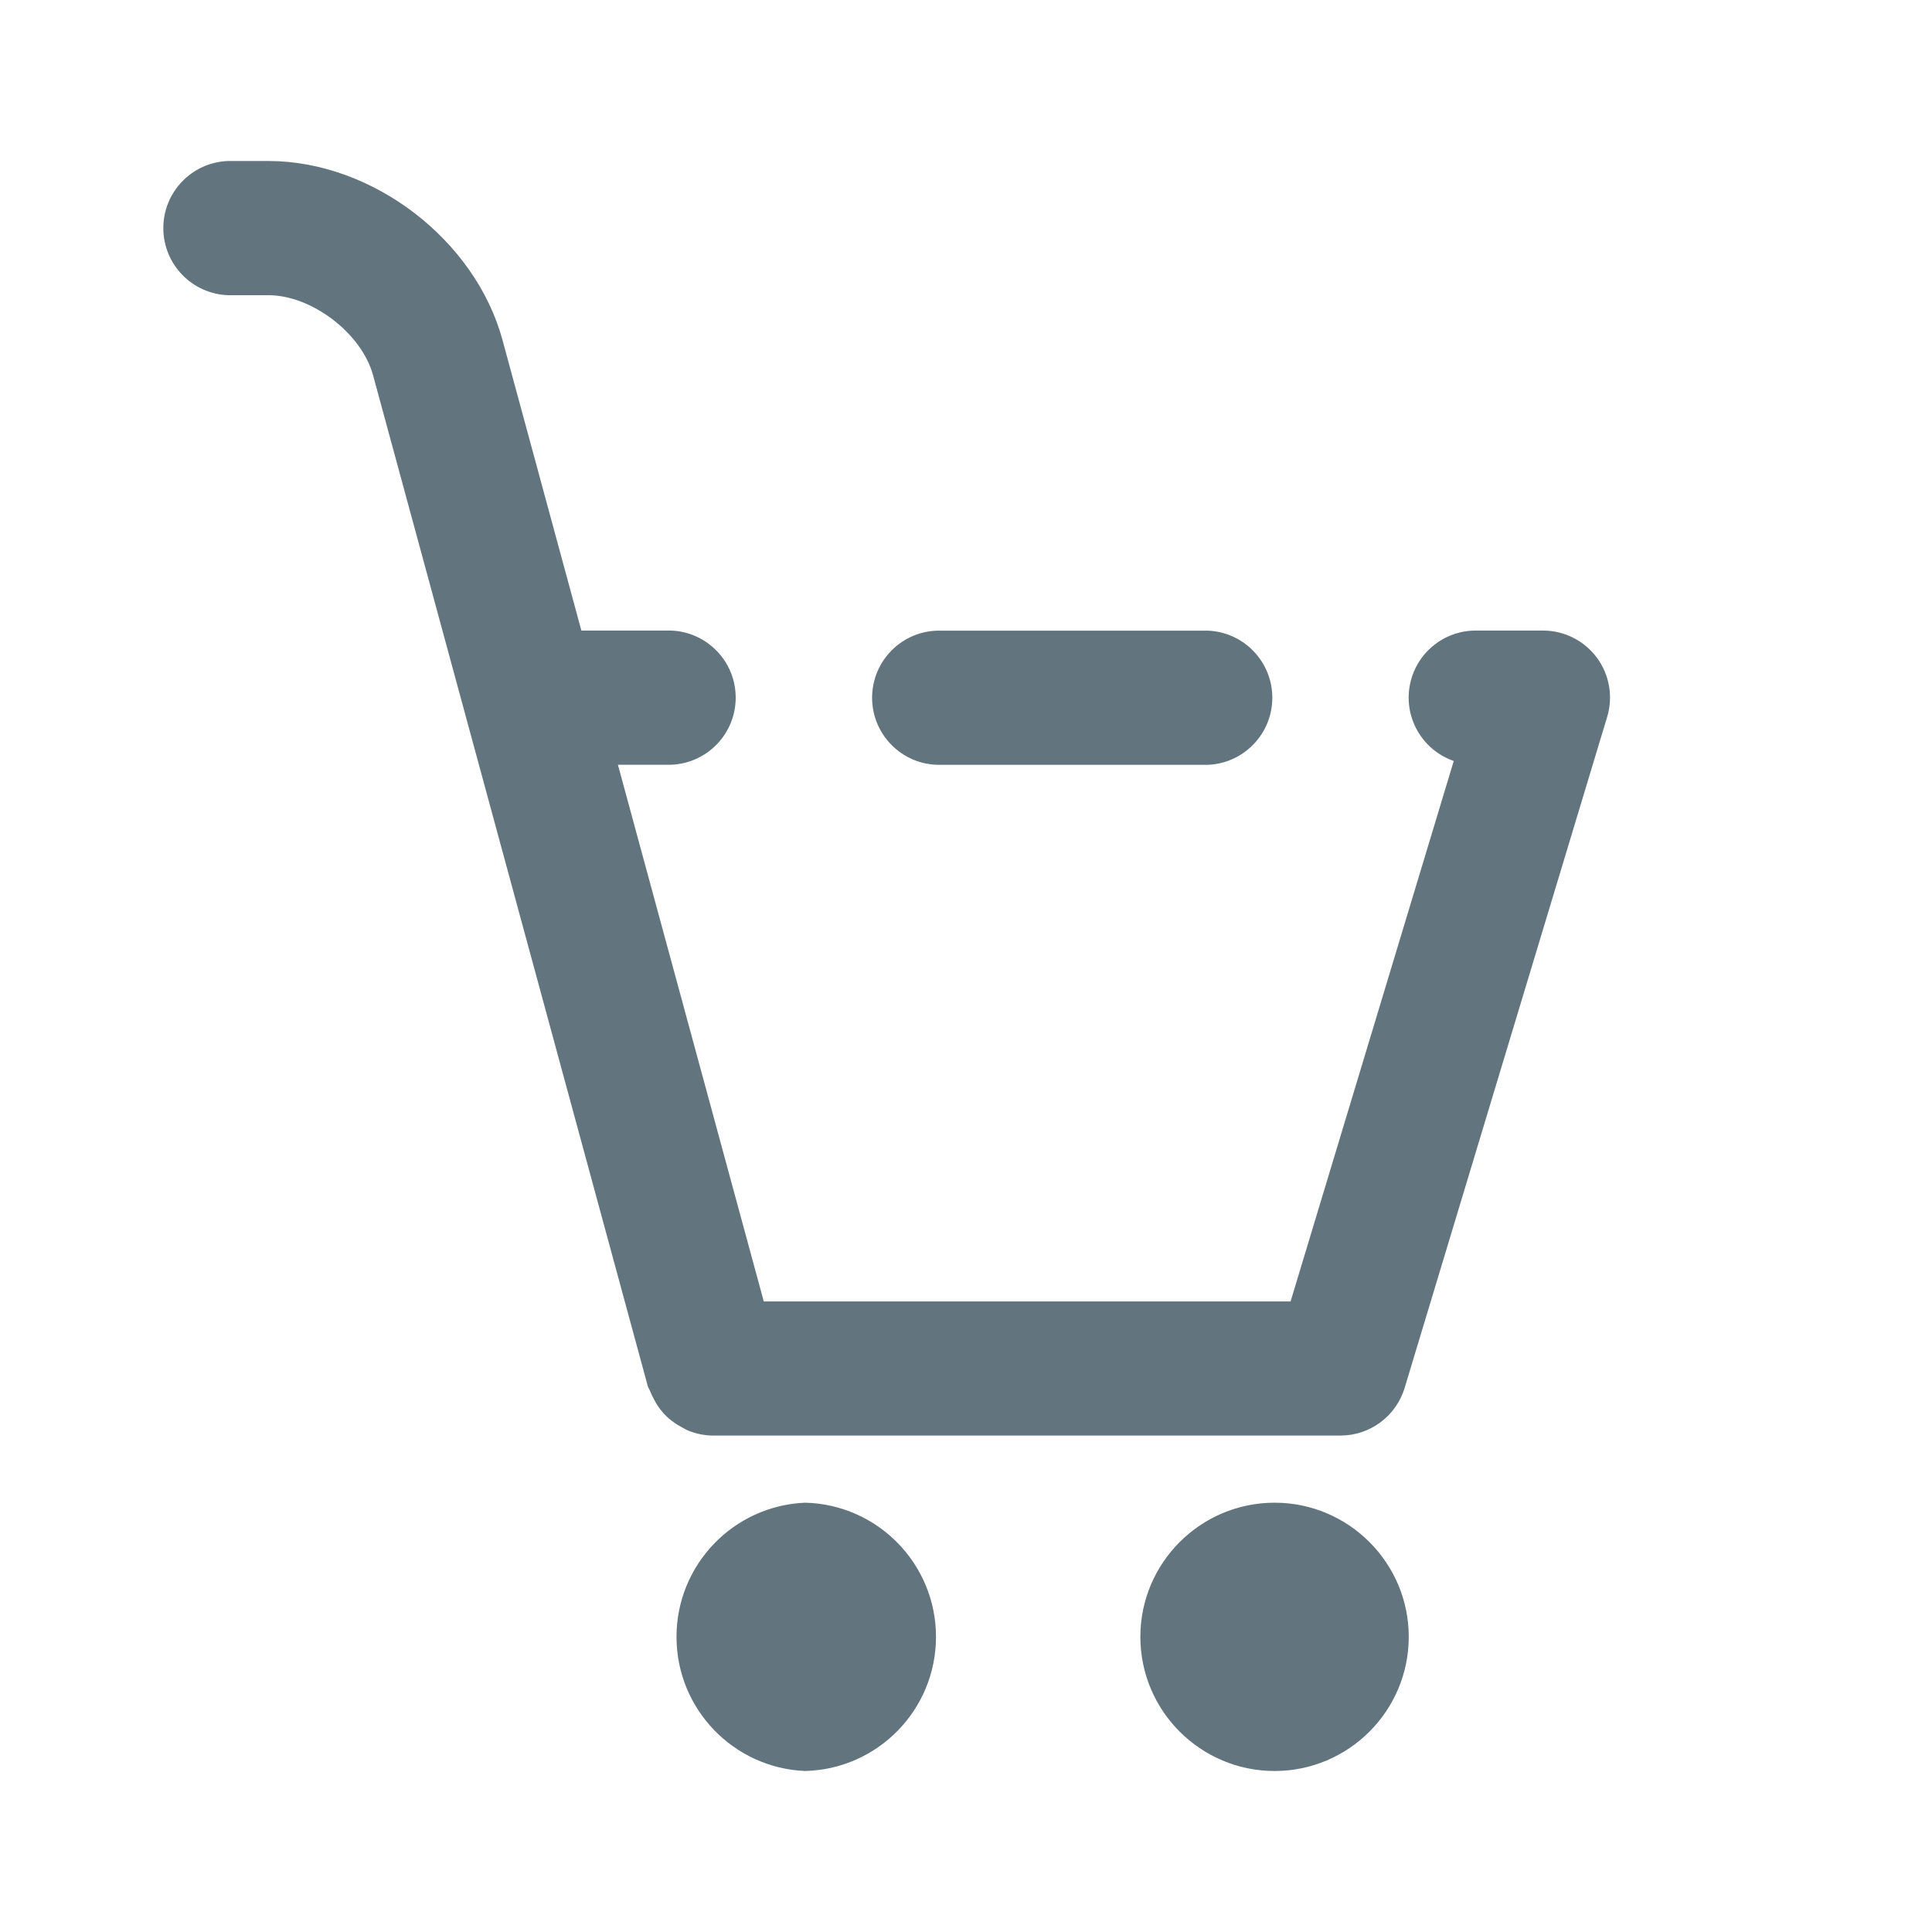
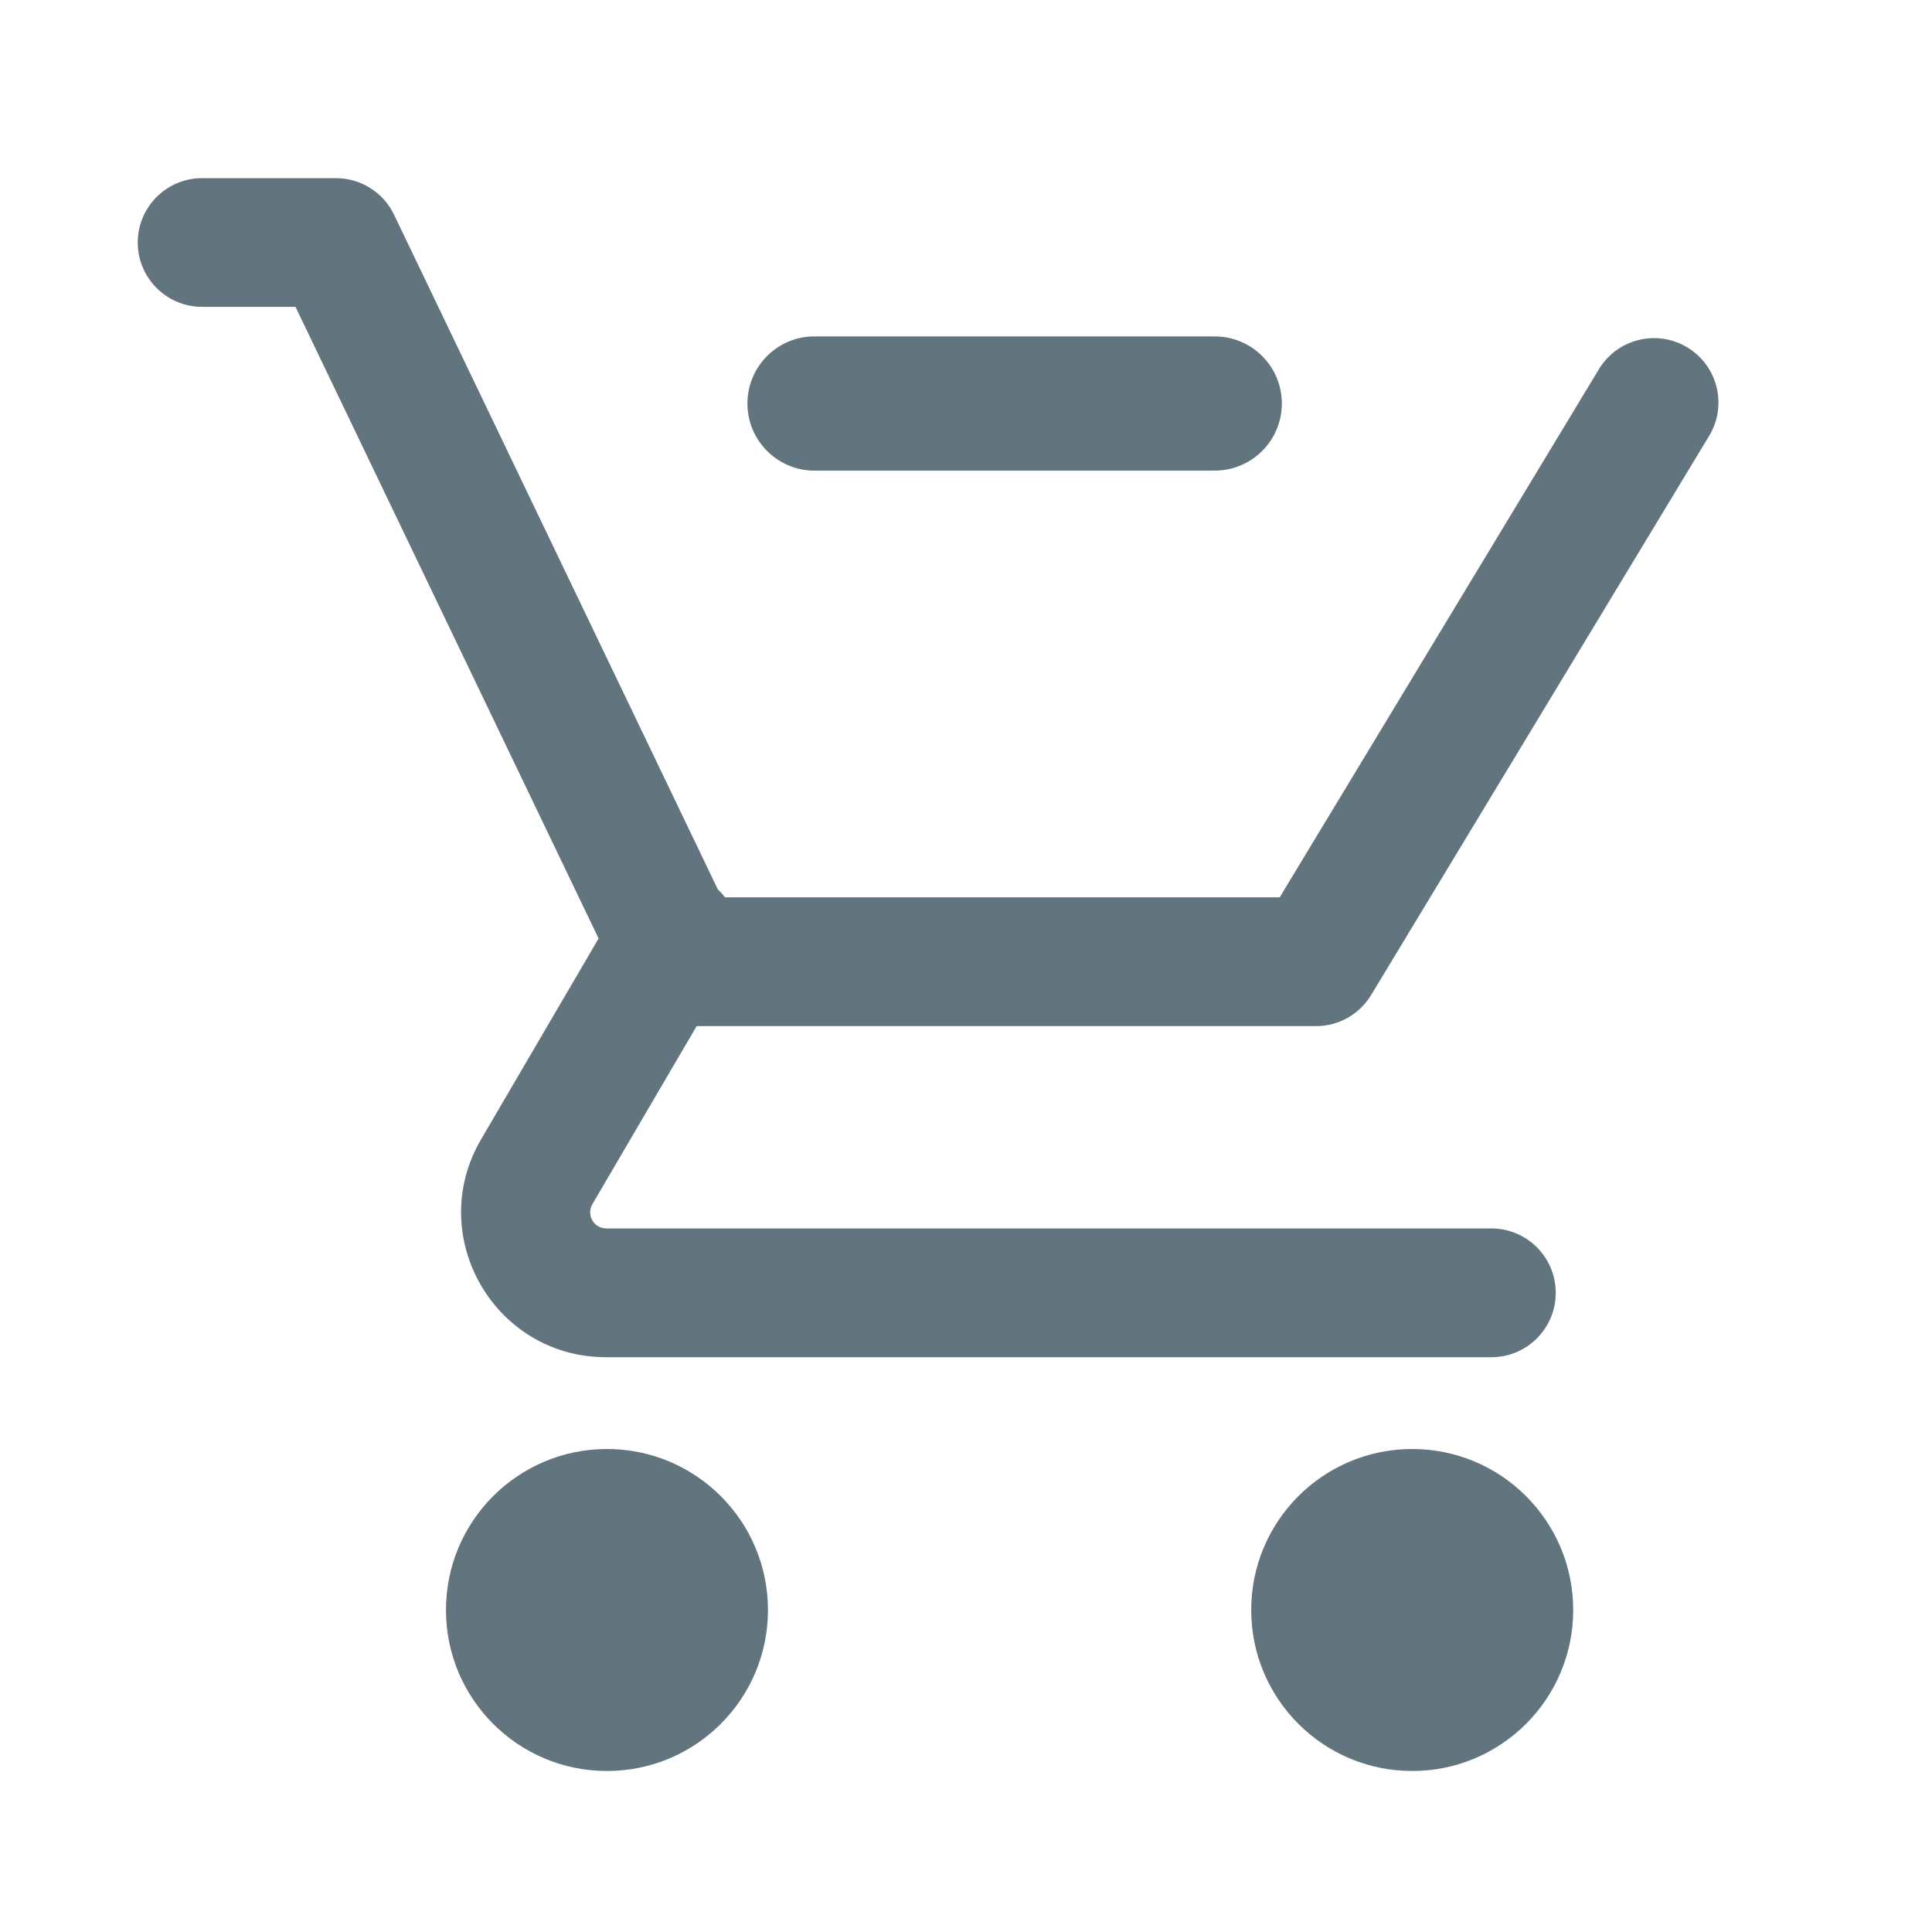
<svg xmlns="http://www.w3.org/2000/svg" fill="none" viewBox="0 0 24 24">
-   <path fill="#62757E" fill-rule="evenodd" d="m19.964 8.908-2.515 8.333a.833.833 0 0 1-.799.592H8.852a.815.815 0 0 1-.298-.06c-.032-.012-.059-.03-.089-.046a.848.848 0 0 1-.161-.11.798.798 0 0 1-.18-.234.698.698 0 0 1-.05-.107c-.008-.02-.021-.036-.027-.057L4.634 4.66c-.142-.52-.762-.993-1.3-.993h-.5a.834.834 0 0 1 0-1.667h.5c1.292 0 2.569.977 2.908 2.223l.98 3.61h1.112a.834.834 0 0 1 0 1.667h-.658l1.812 6.667h6.544l2.027-6.714a.833.833 0 0 1 .274-1.62h.834a.832.832 0 0 1 .797 1.075Zm-4.963.593h-3.334a.833.833 0 1 1 0-1.667H15a.834.834 0 0 1 0 1.667Zm-5 9.166a1.667 1.667 0 0 1 0 3.333 1.668 1.668 0 0 1 0-3.333Zm5.833 0c.918 0 1.666.747 1.666 1.666 0 .92-.748 1.667-1.666 1.667-.92 0-1.668-.747-1.668-1.667 0-.919.748-1.666 1.668-1.666Z" clip-rule="evenodd" />
+   <path fill="#62757E" fill-rule="evenodd" d="M1.711 3.013a.8.8 0 0 1 .8-.8h1.664a.8.8 0 0 1 .72.454l4.023 8.383c.033.03.062.063.089.097h6.89l3.965-6.56a.8.8 0 0 1 1.37.827l-4.199 6.946a.8.8 0 0 1-.685.387H8.654L7.358 14.96a.2.2 0 0 0 .172.3h10.996a.8.8 0 0 1 0 1.6H7.53c-1.39 0-2.256-1.508-1.553-2.708l1.459-2.494-3.765-7.846h-1.16a.8.8 0 0 1-.8-.8ZM7.54 22a2 2 0 1 0 0-4 2 2 0 0 0 0 4Zm12.003-2a2 2 0 1 1-4 0 2 2 0 0 1 4 0ZM15.09 5.846h-5a.834.834 0 0 1 0-1.667h5a.833.833 0 1 1 0 1.667Z" clip-rule="evenodd" />
</svg>
